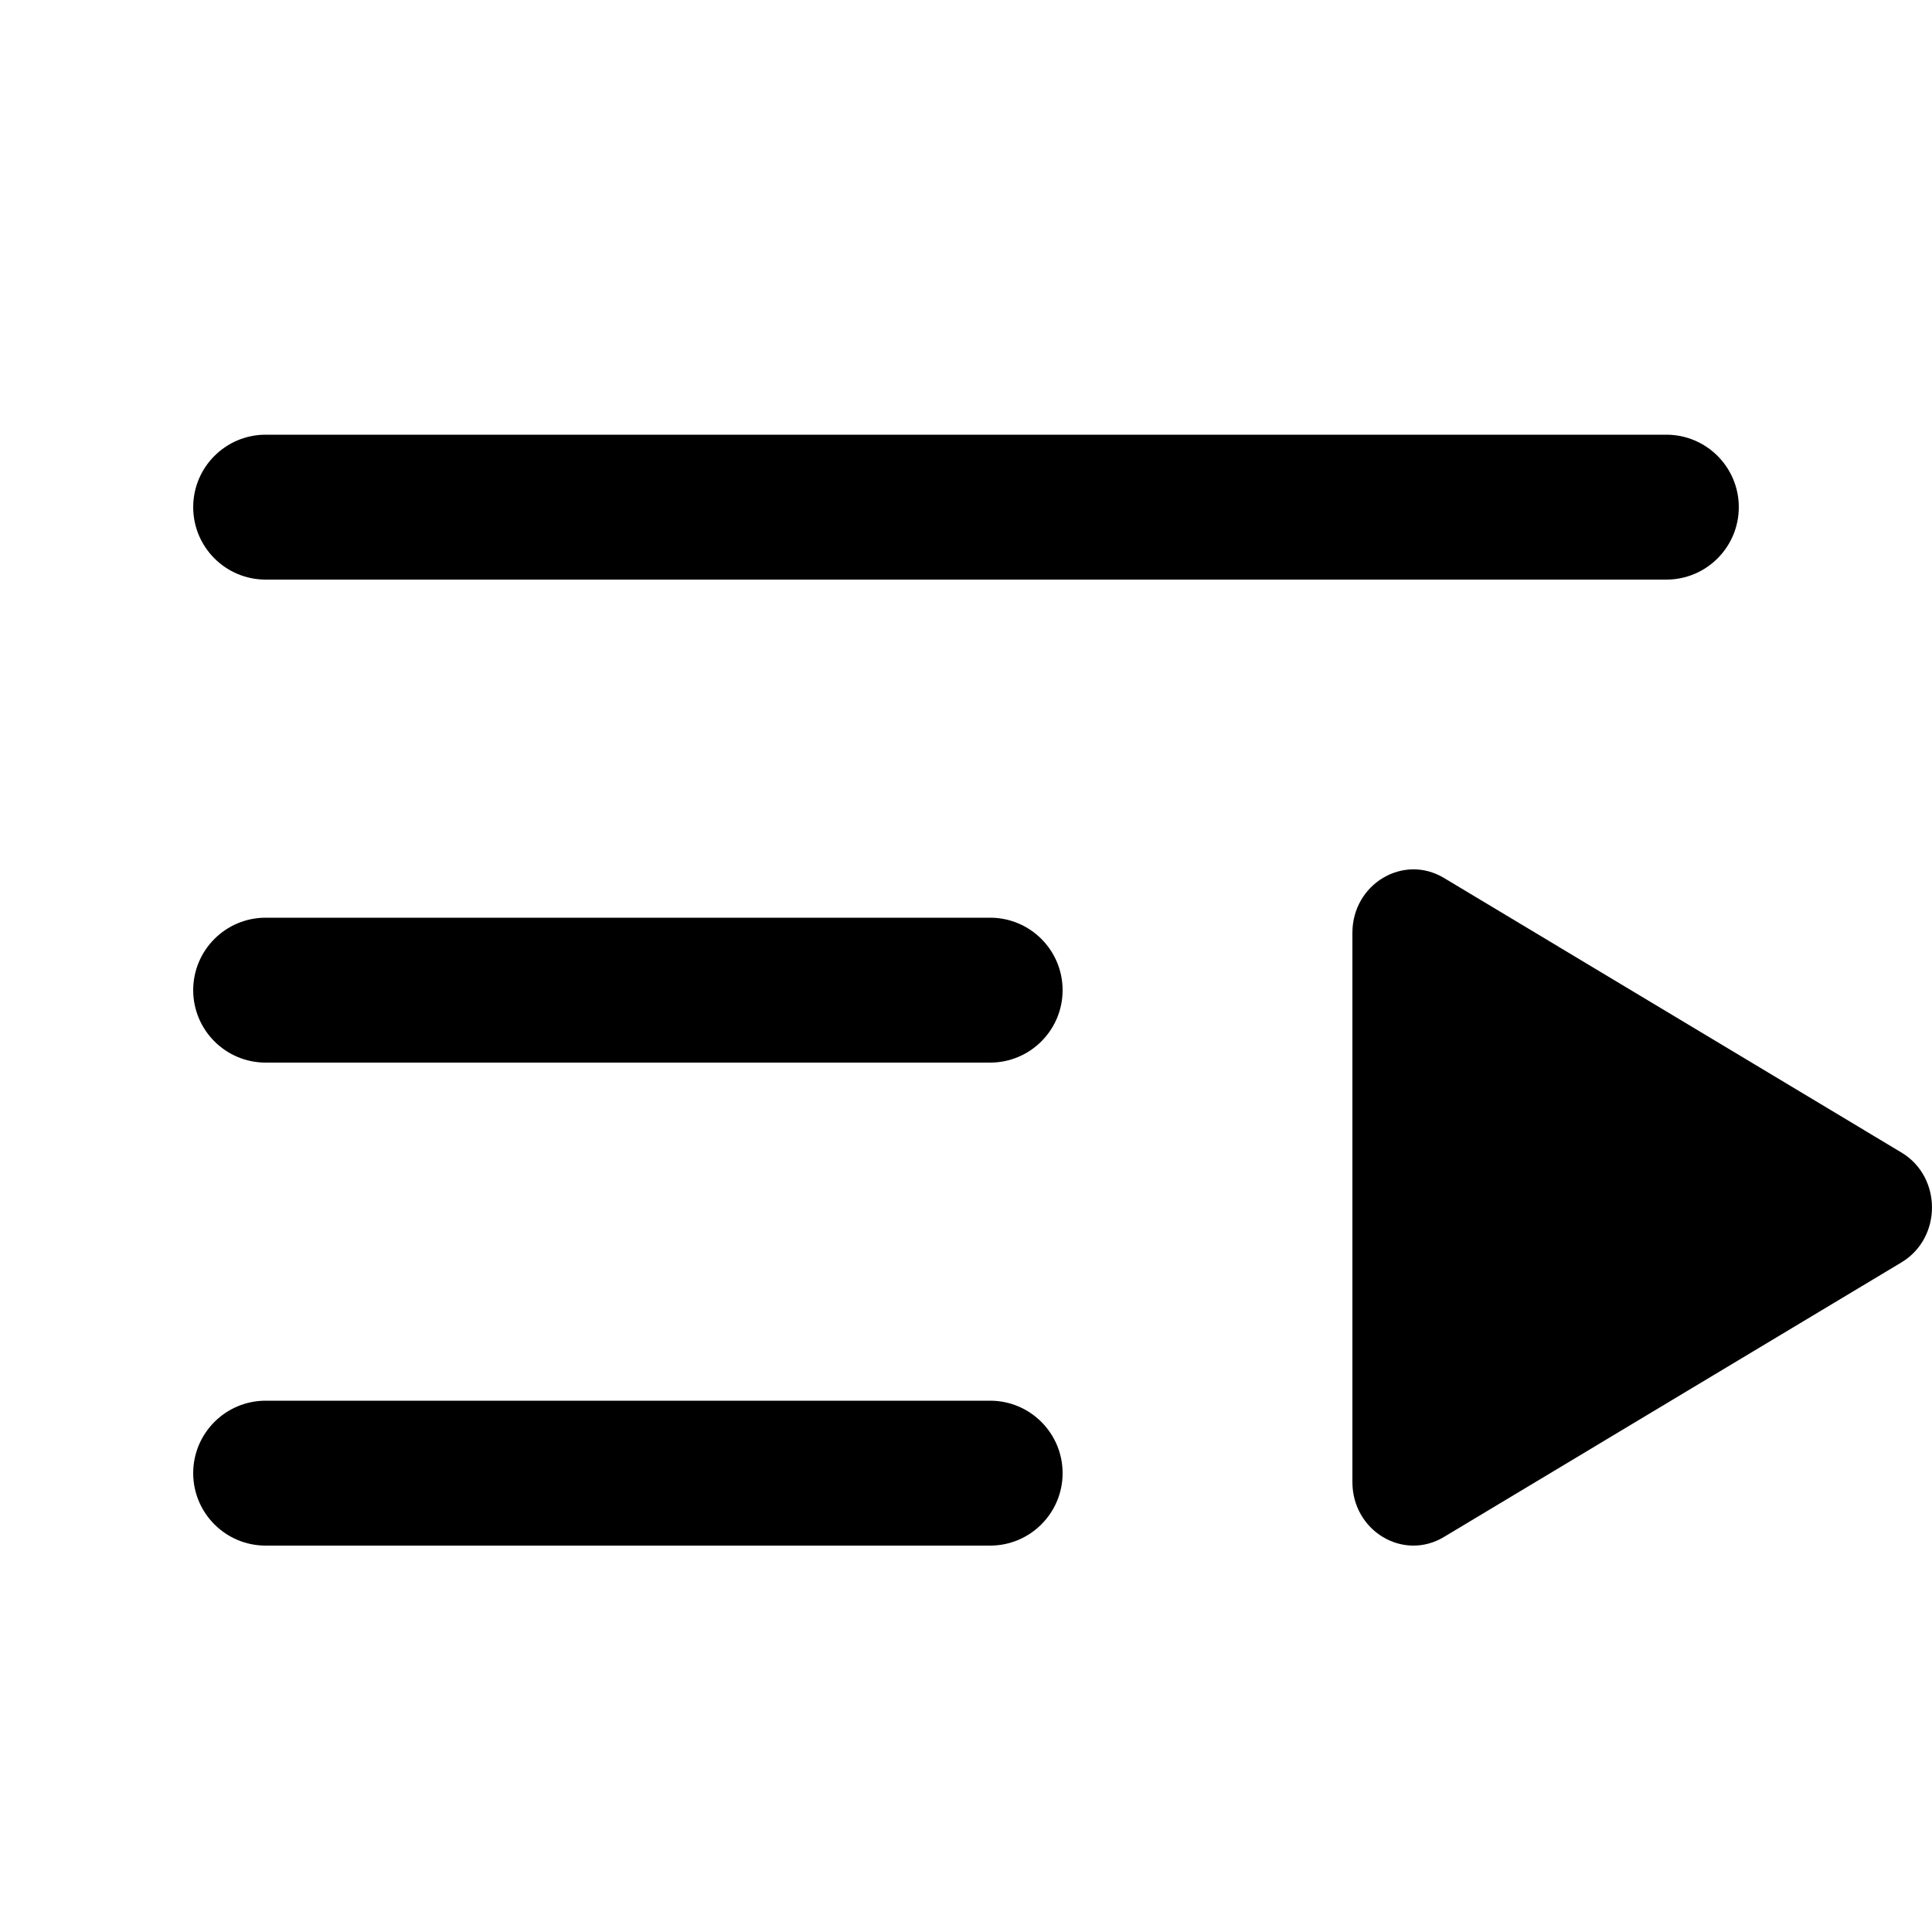
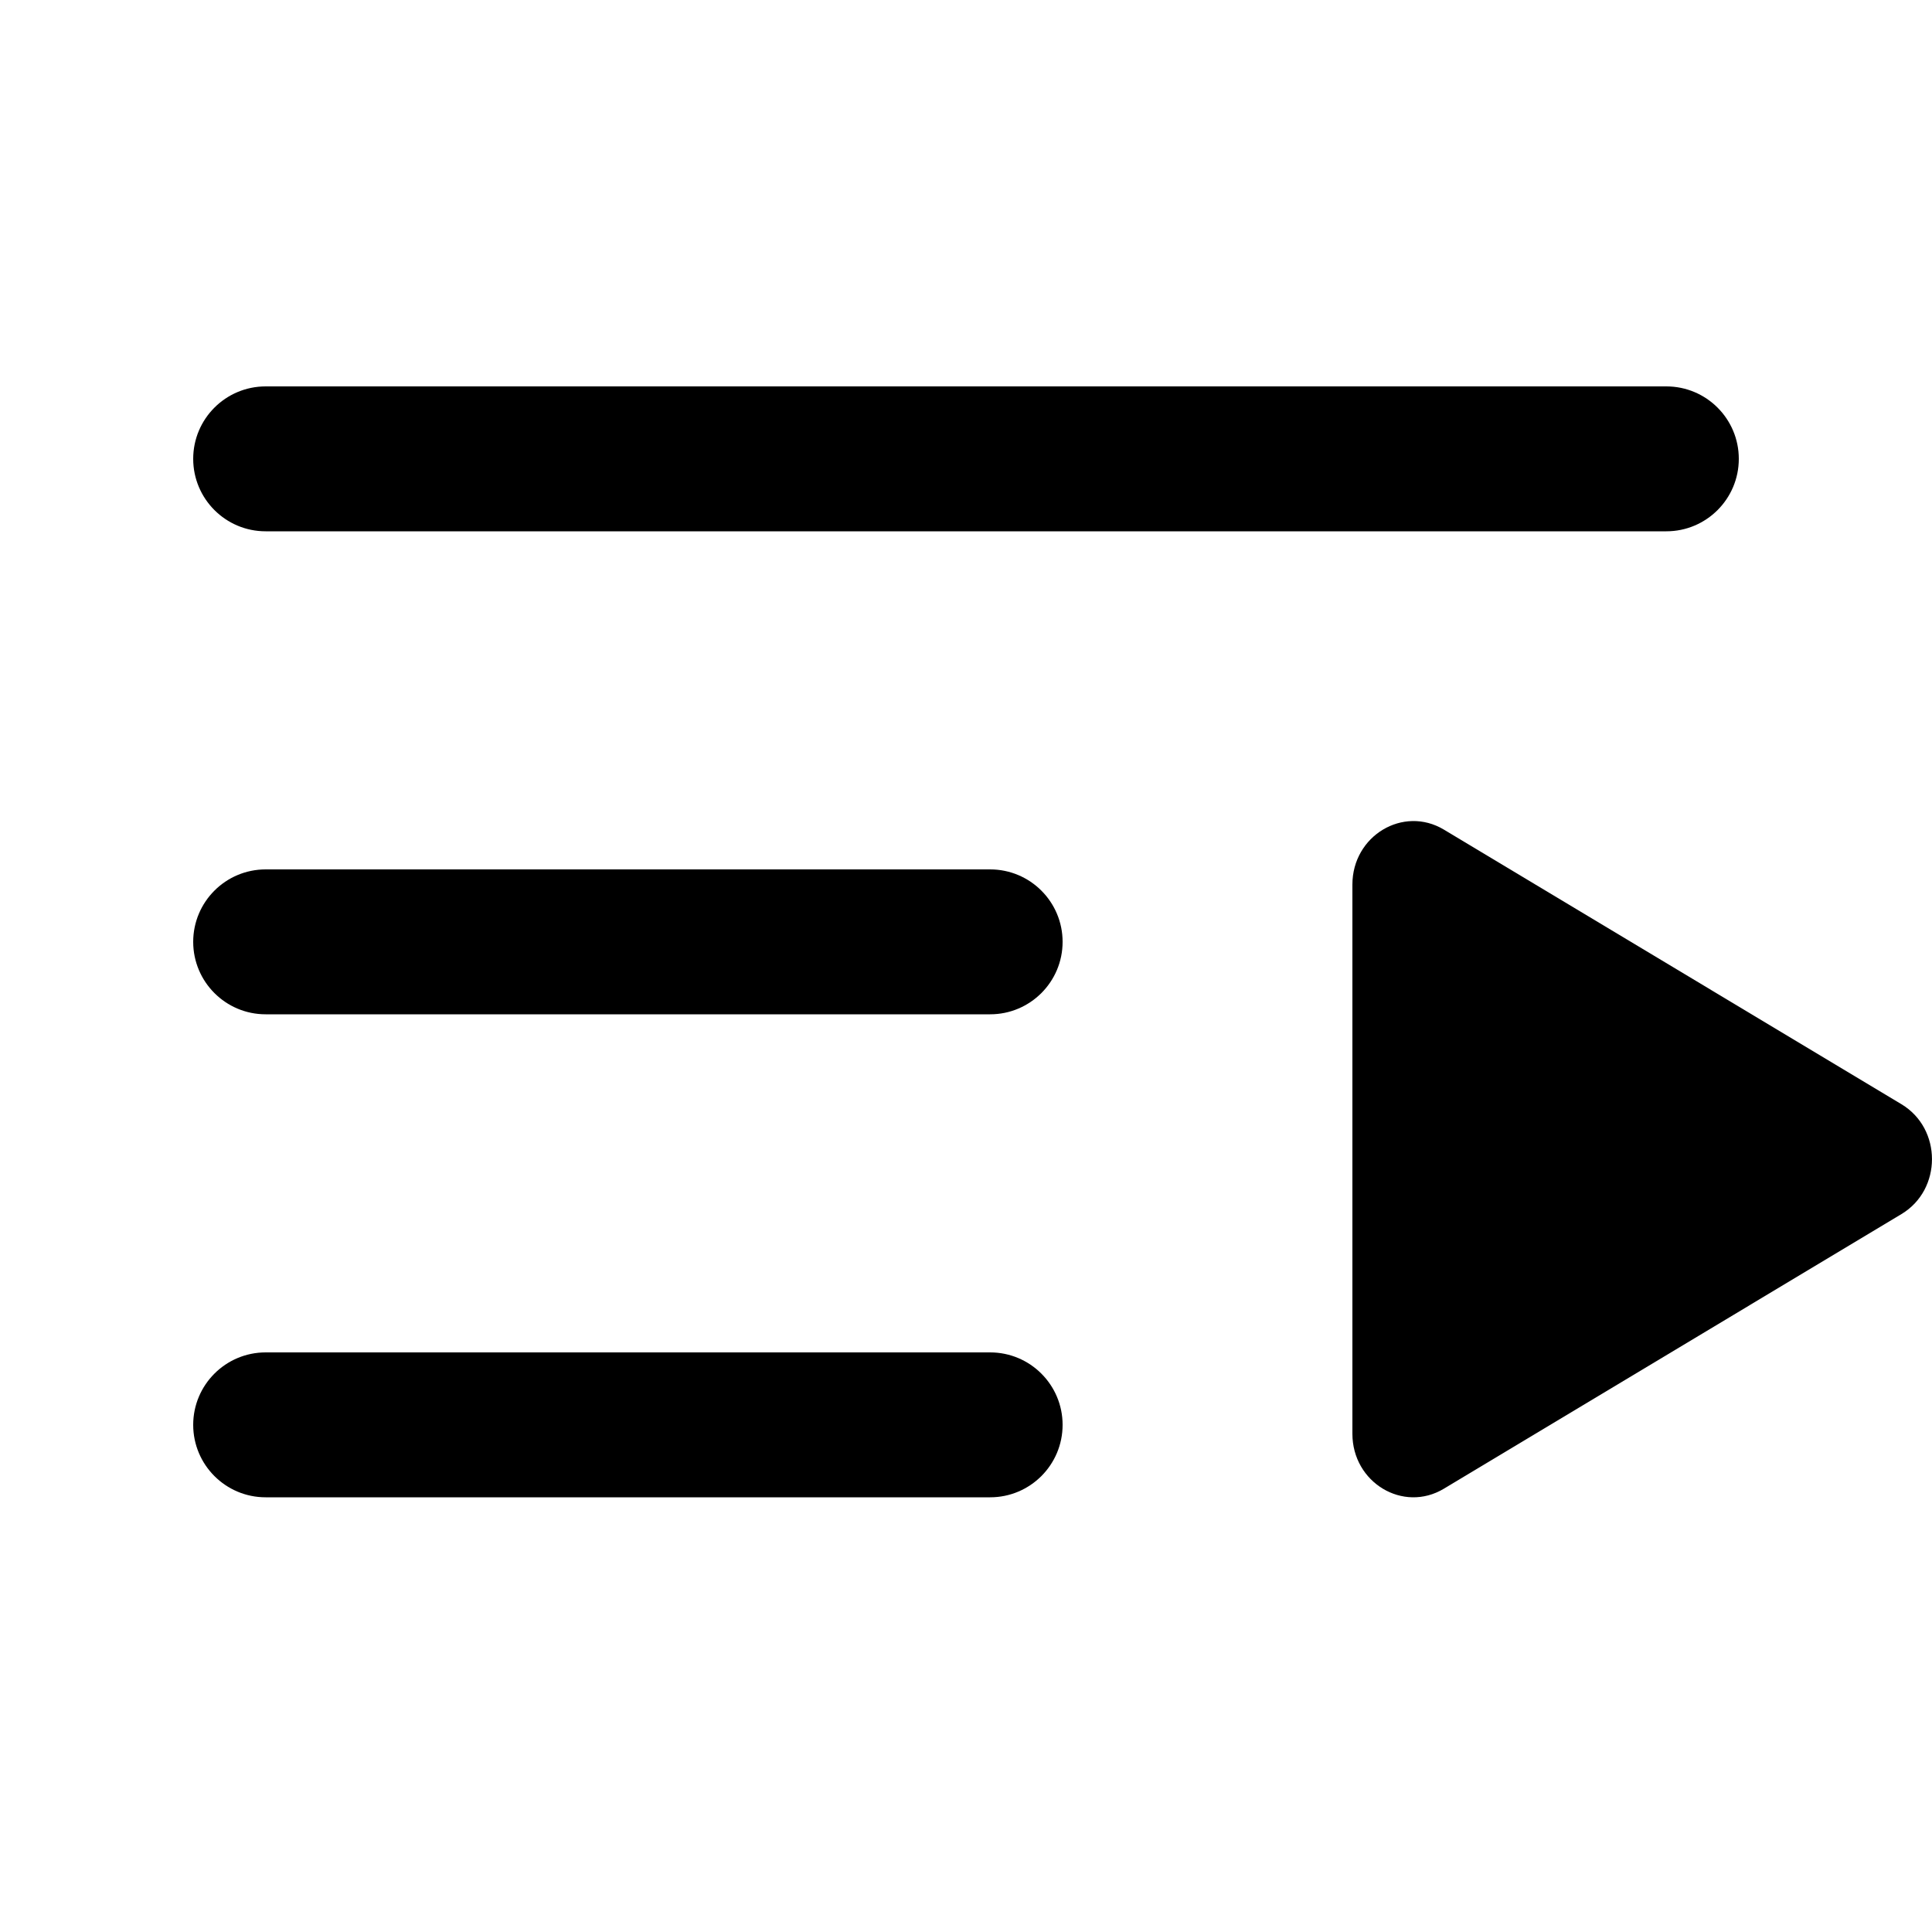
<svg xmlns="http://www.w3.org/2000/svg" fill="none" height="20" viewBox="0 0 20 20" width="20">
  <clipPath id="a">
    <path d="m0 0h20v20h-20z" />
  </clipPath>
  <g clip-path="url(#a)" fill="currentColor">
-     <path d="m19.684 11.931c.421.253.421.884 0 1.137l-4.737 2.843c-.421.253-.947-.063-.947-.569v-5.685c0-.505.526-.821.947-.569z" />
-     <path d="m2 5.25c0-.414.336-.75.75-.75h14.5c.414 0 .75.336.75.75s-.336.75-.75.75h-14.5c-.414 0-.75-.336-.75-.75z" />
-     <path d="m2 10.25c0-.414.336-.75.75-.75h7.5c.414 0 .75.336.75.75 0 .414-.336.75-.75.75h-7.5c-.414 0-.75-.336-.75-.75z" />
-     <path d="m2 15.25c0-.414.336-.75.75-.75h7.5c.414 0 .75.336.75.75s-.336.75-.75.75h-7.5c-.414 0-.75-.336-.75-.75z" />
+     <path d="m19.684 11.431c.421.253.421.884 0 1.137l-4.737 2.843c-.421.253-.947-.063-.947-.569v-5.685c0-.505.526-.821.947-.569z" />
+     <path d="m2 4.75c0-.414.336-.75.75-.75h14.5c.414 0 .75.336.75.75s-.336.75-.75.75h-14.5c-.414 0-.75-.336-.75-.75z" />
+     <path d="m2 9.75c0-.414.336-.75.75-.75h7.5c.414 0 .75.336.75.75 0 .414-.336.75-.75.75h-7.5c-.414 0-.75-.336-.75-.75z" />
+     <path d="m2 14.75c0-.414.336-.75.75-.75h7.5c.414 0 .75.336.75.75s-.336.75-.75.75h-7.5c-.414 0-.75-.336-.75-.75z" />
  </g>
</svg>
